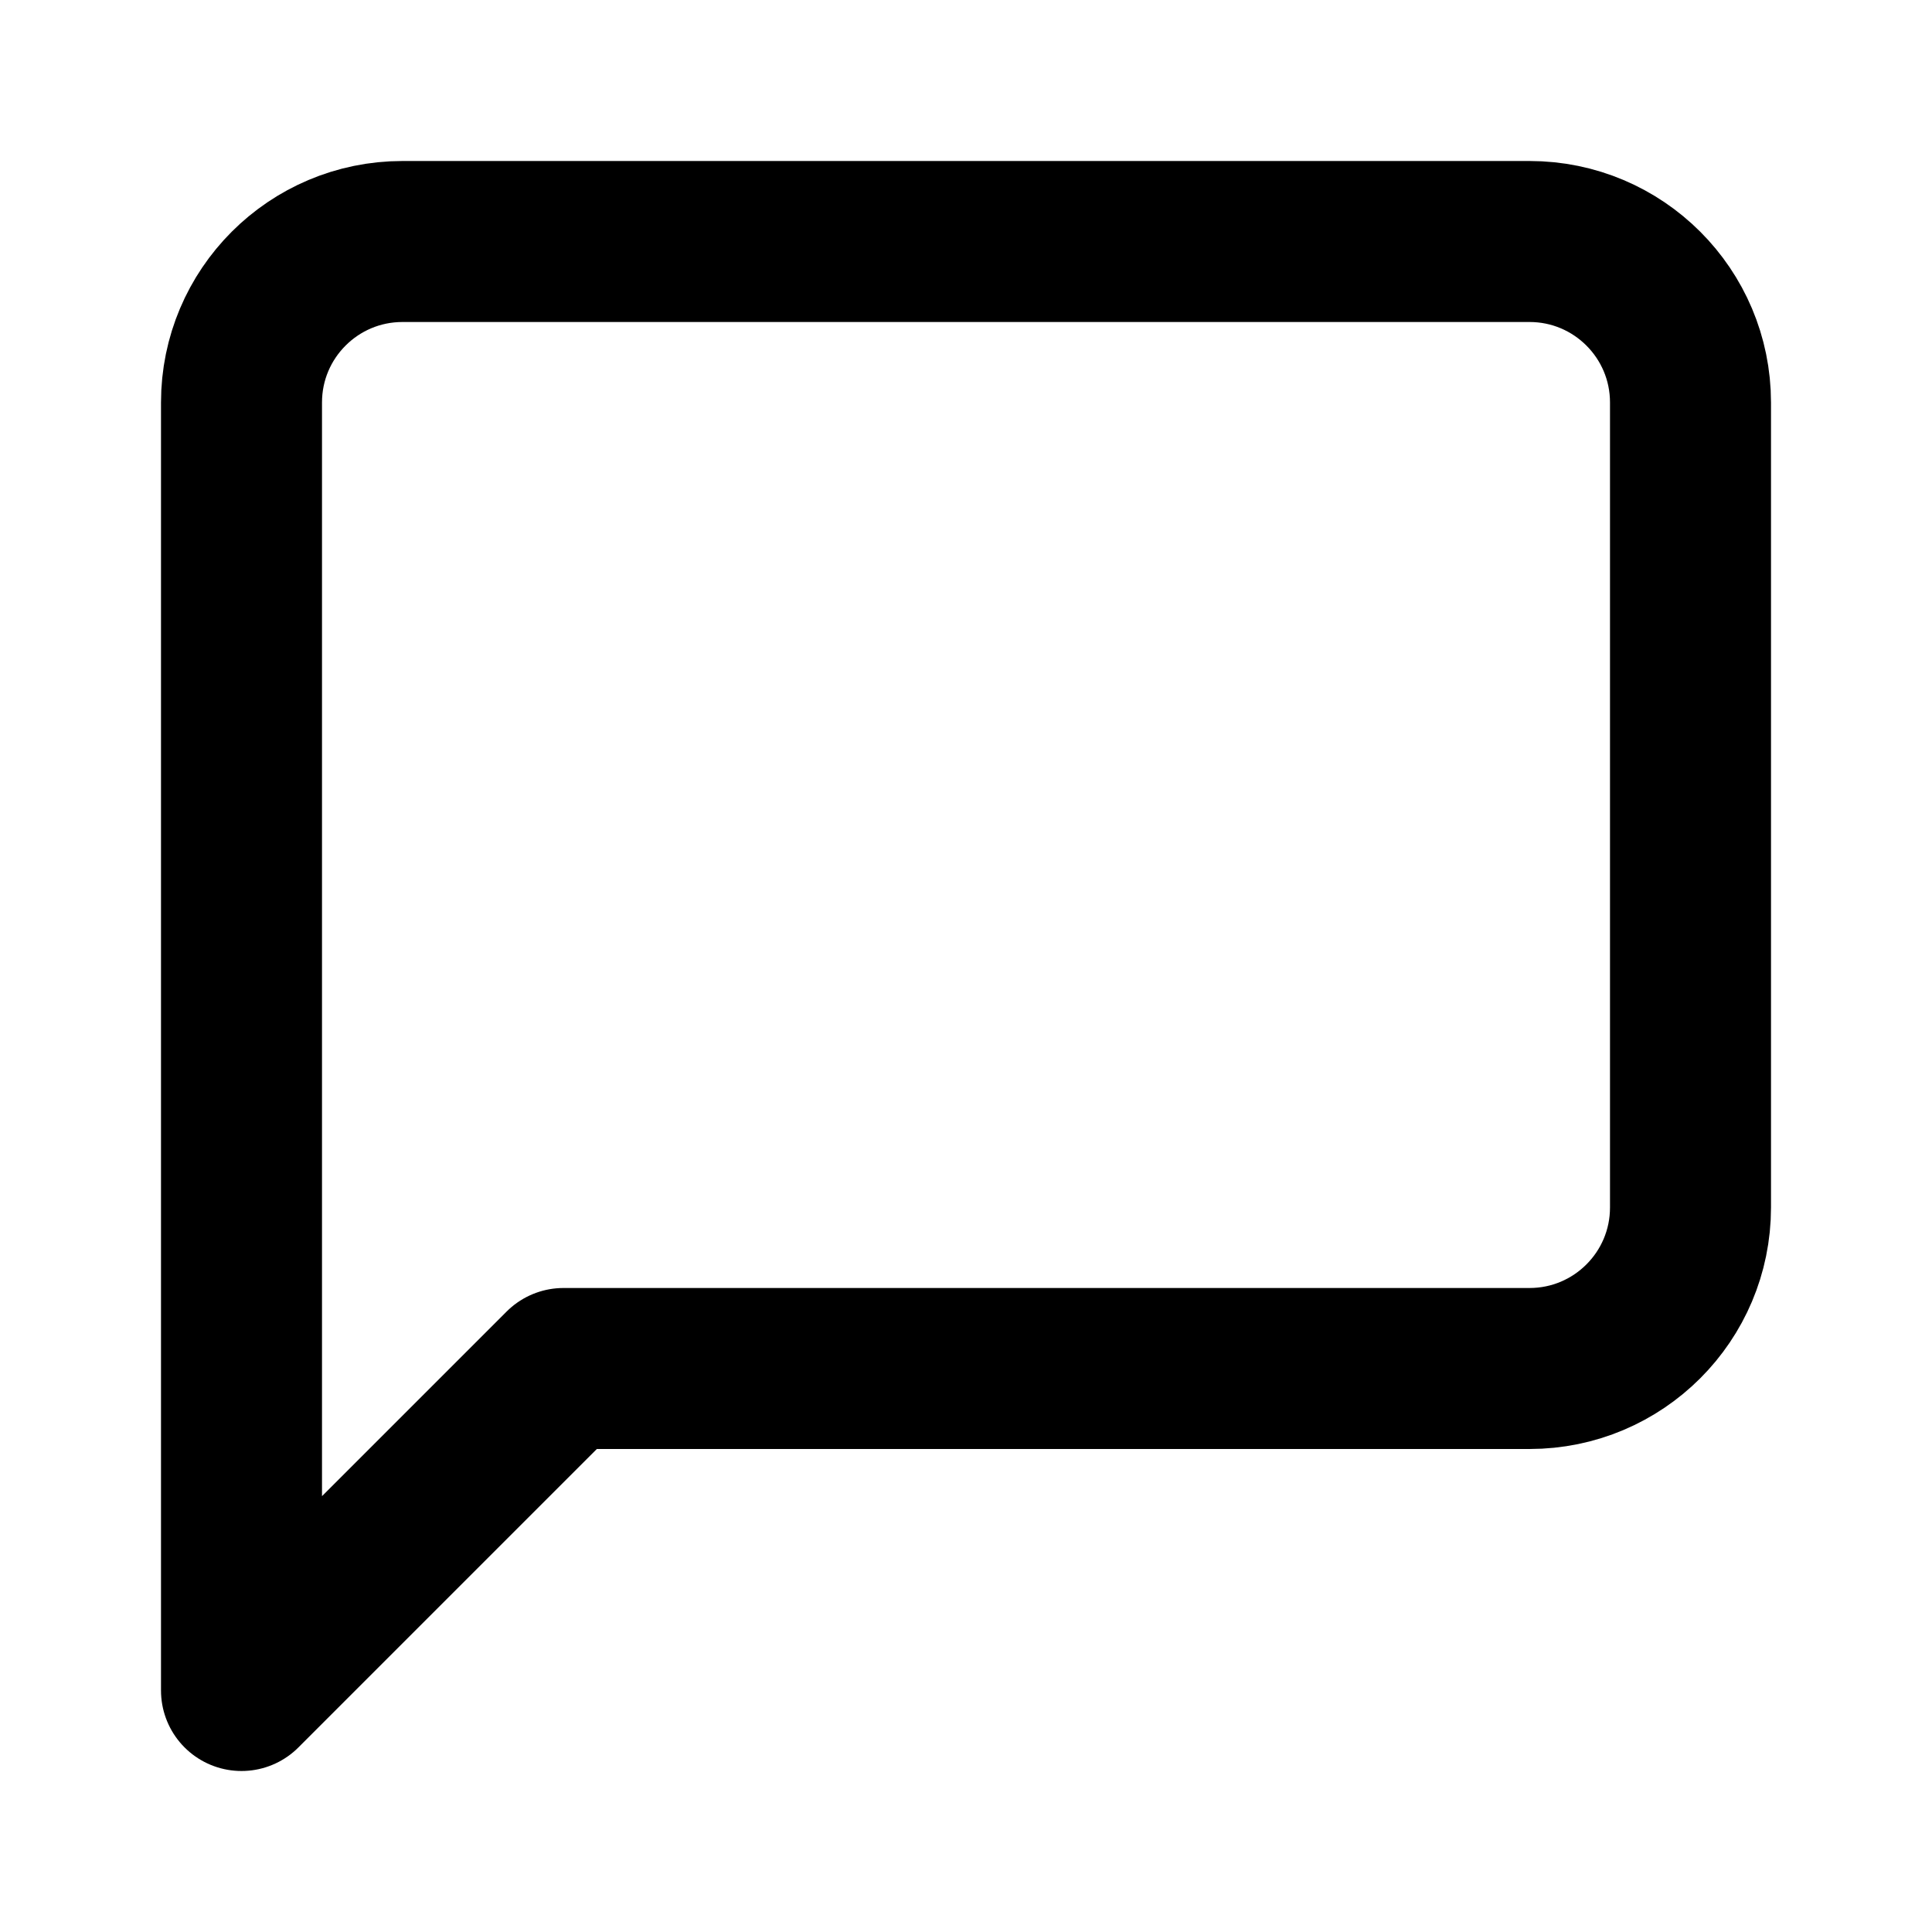
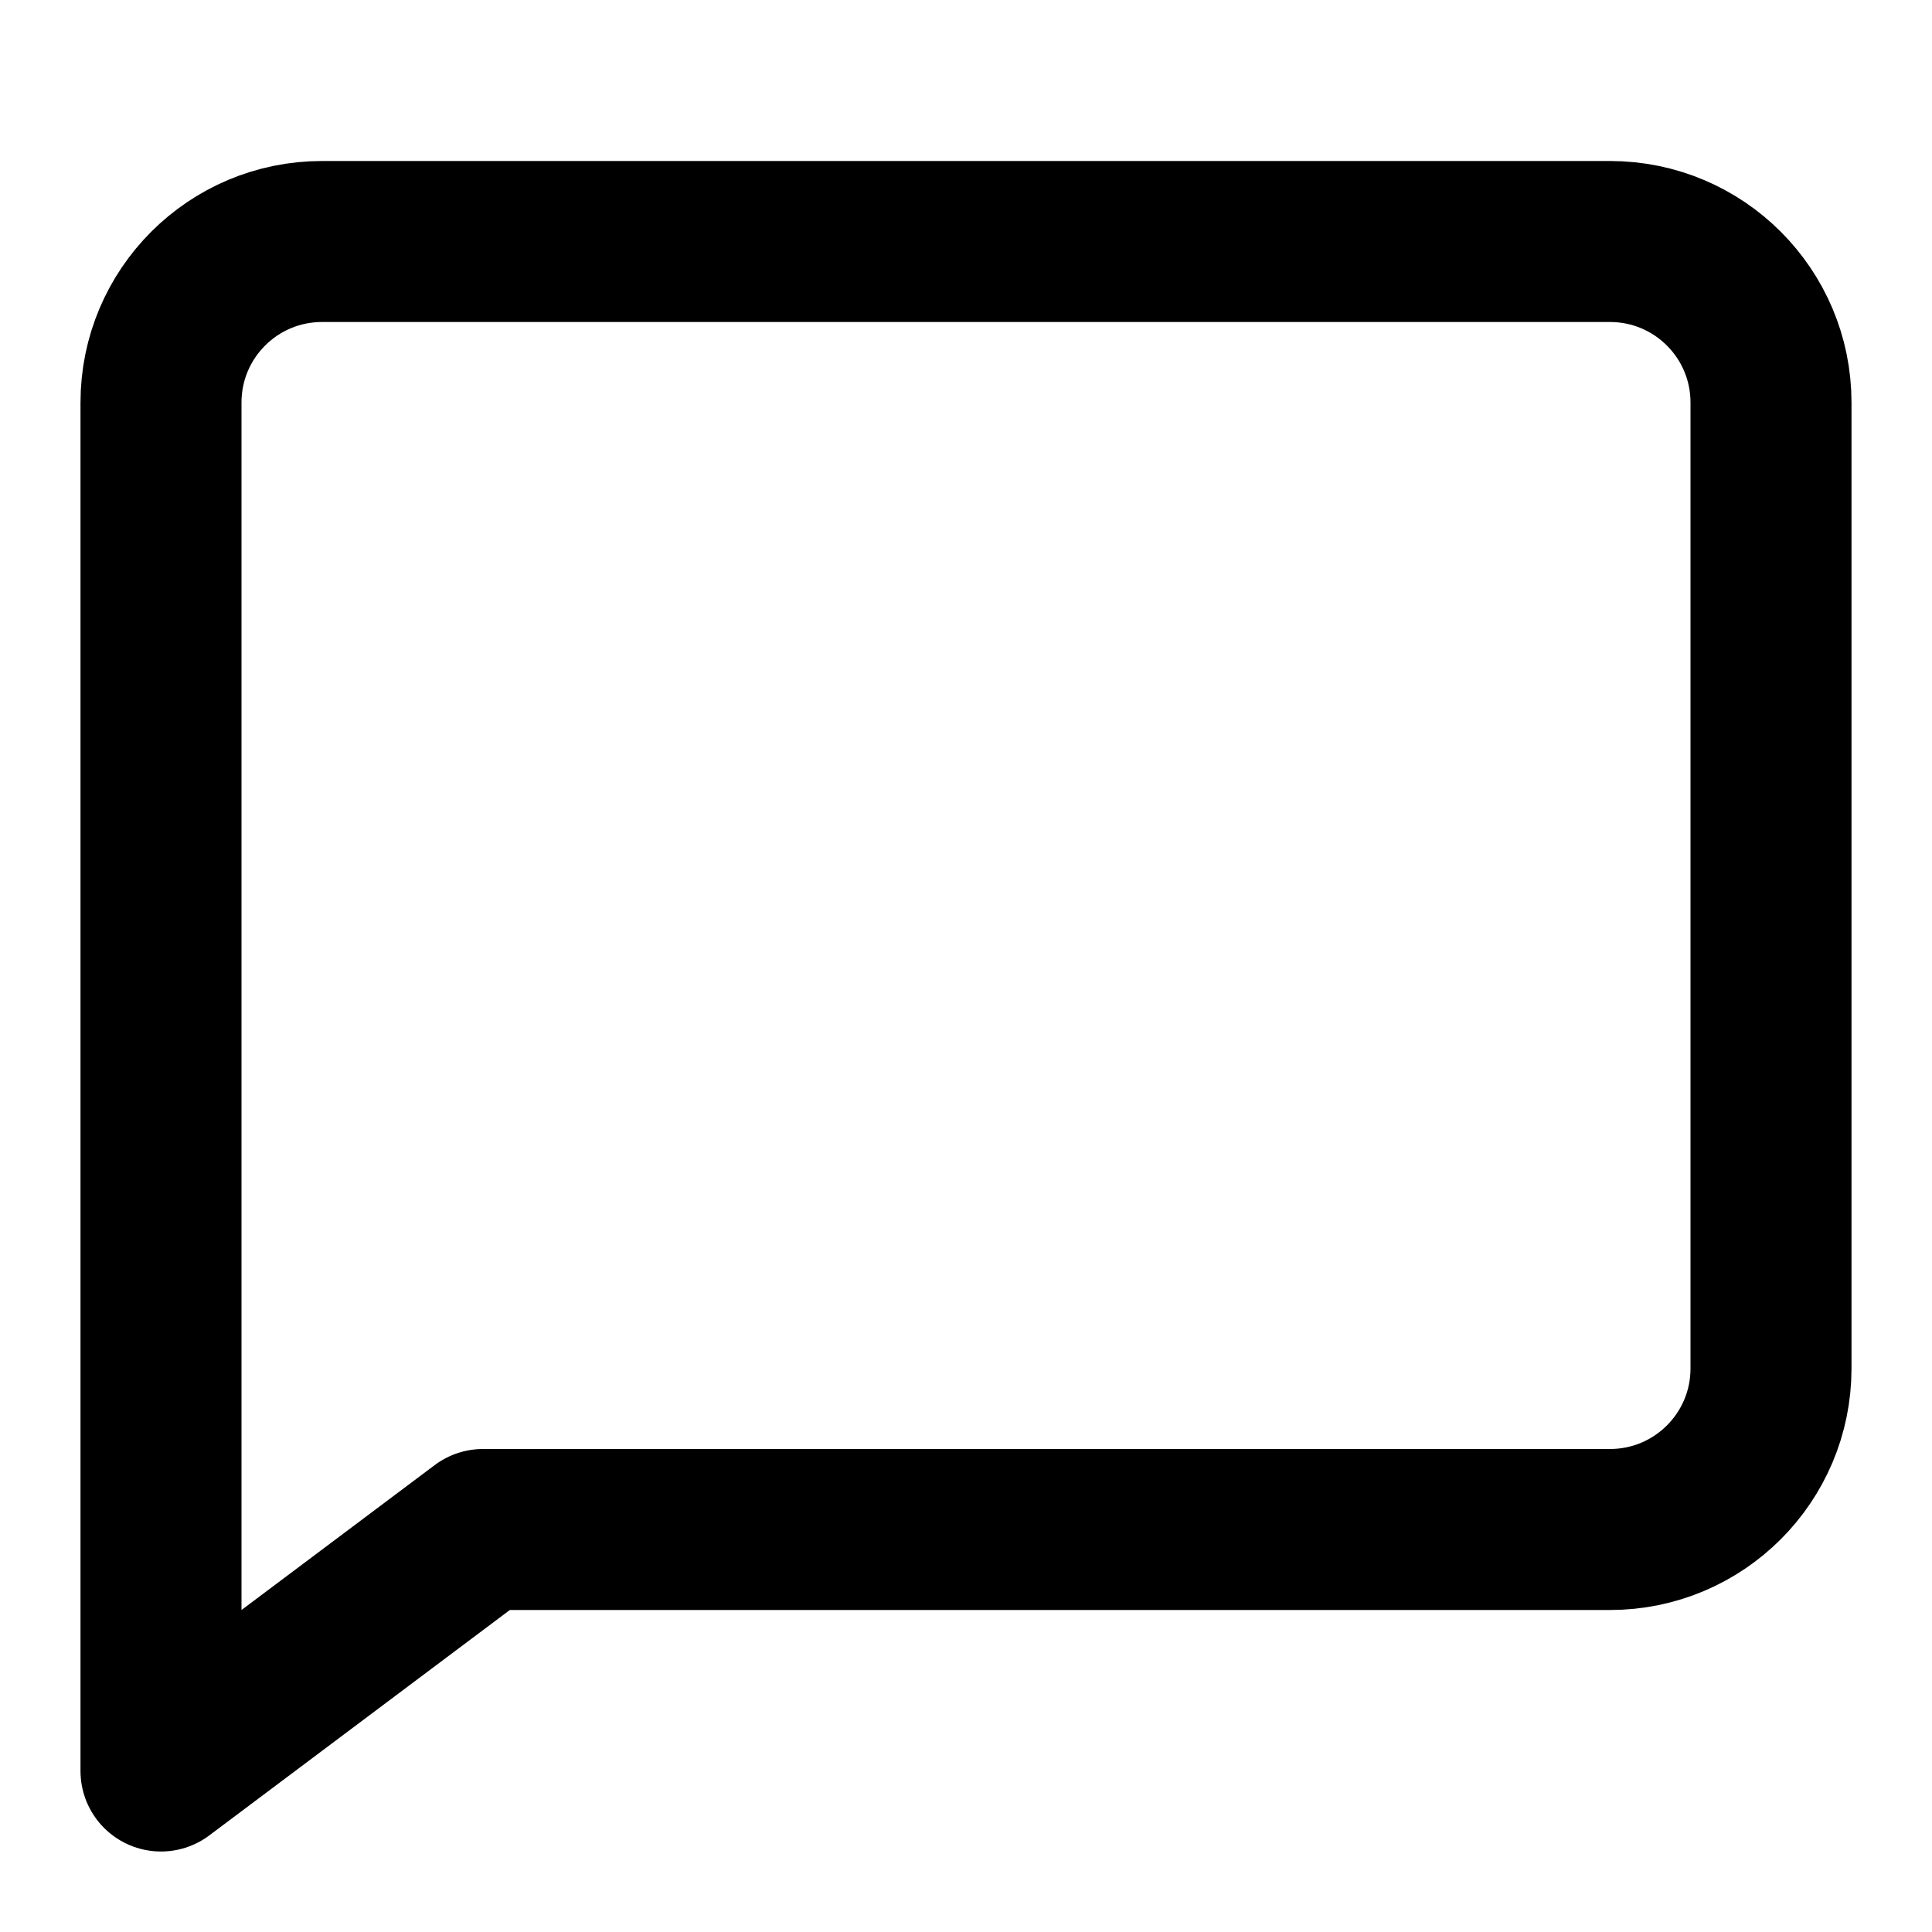
<svg xmlns="http://www.w3.org/2000/svg" class="i i-message" viewBox="0 0 24 24" fill="none" stroke="currentColor" stroke-width="2" stroke-linecap="round" stroke-linejoin="round">
-   <path d="M21 15a2 2 0 0 1-2 2H7l-4 4V5a2 2 0 0 1 2-2h14a2 2 0 0 1 2 2z" />
+   <path d="M6 19h14a2 2 0 002-2V5a2 2 0 00-2-2H4a2 2 0 00-2 2v17Z" />
</svg>
